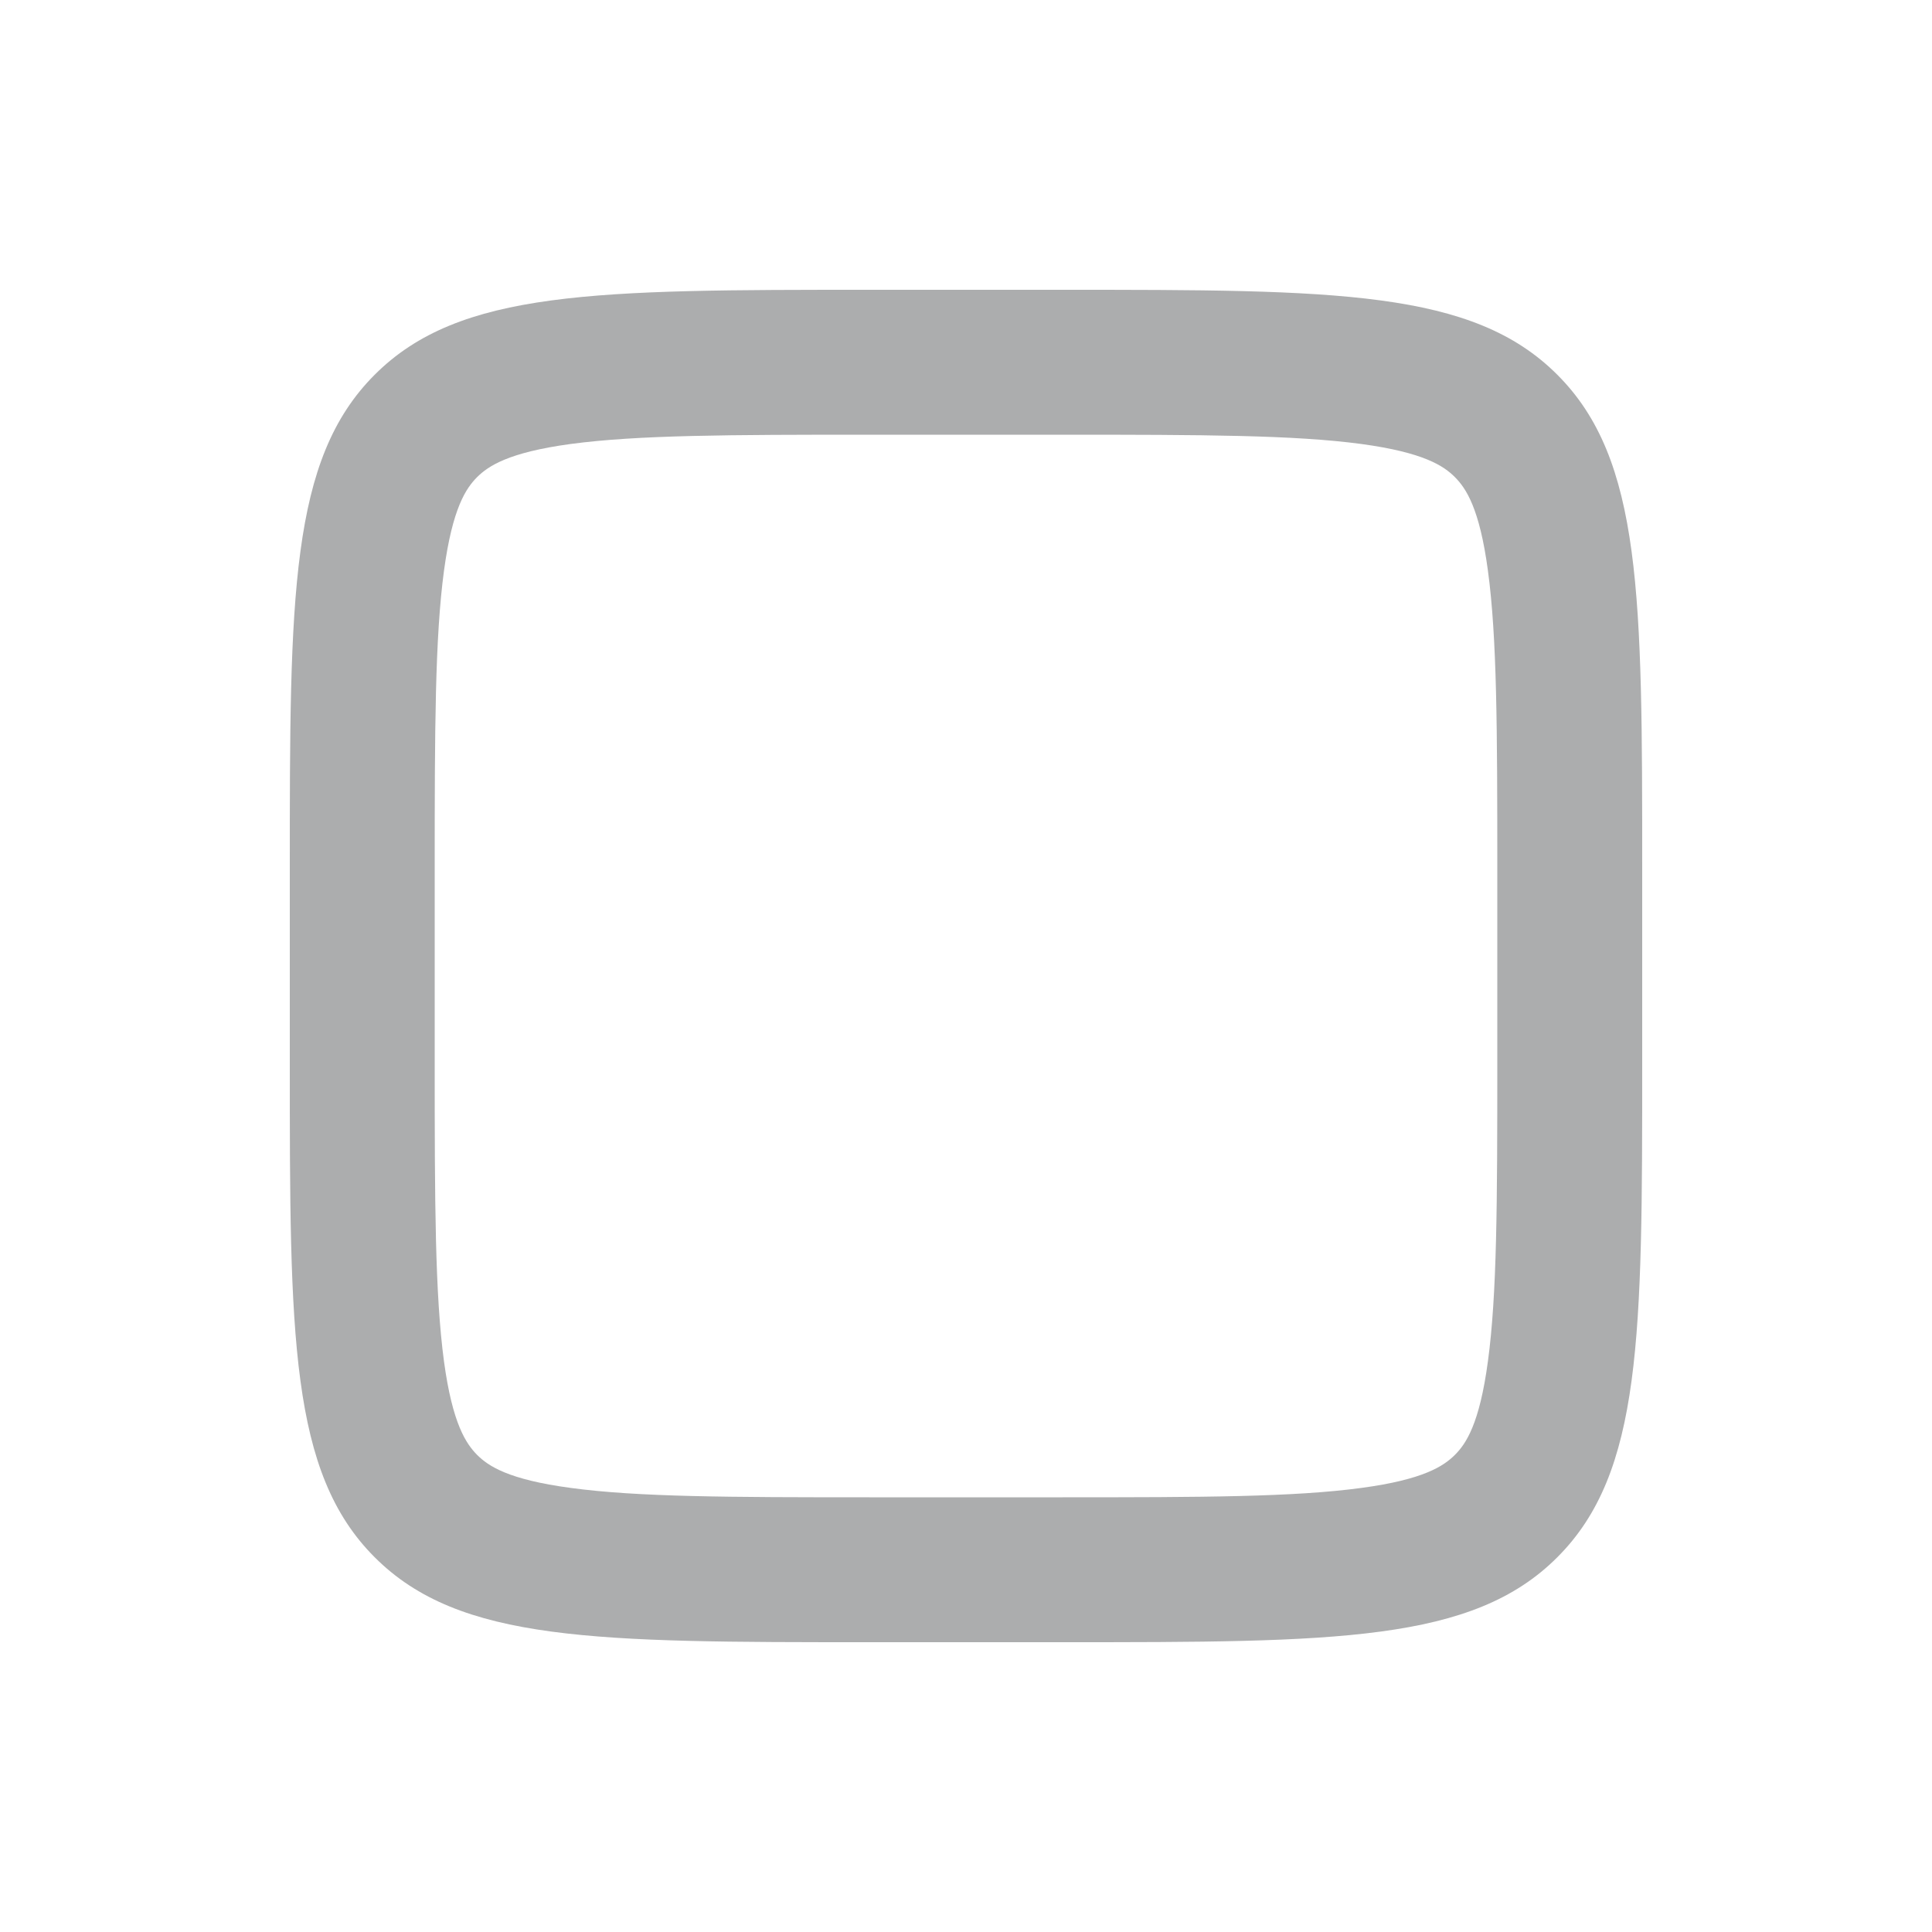
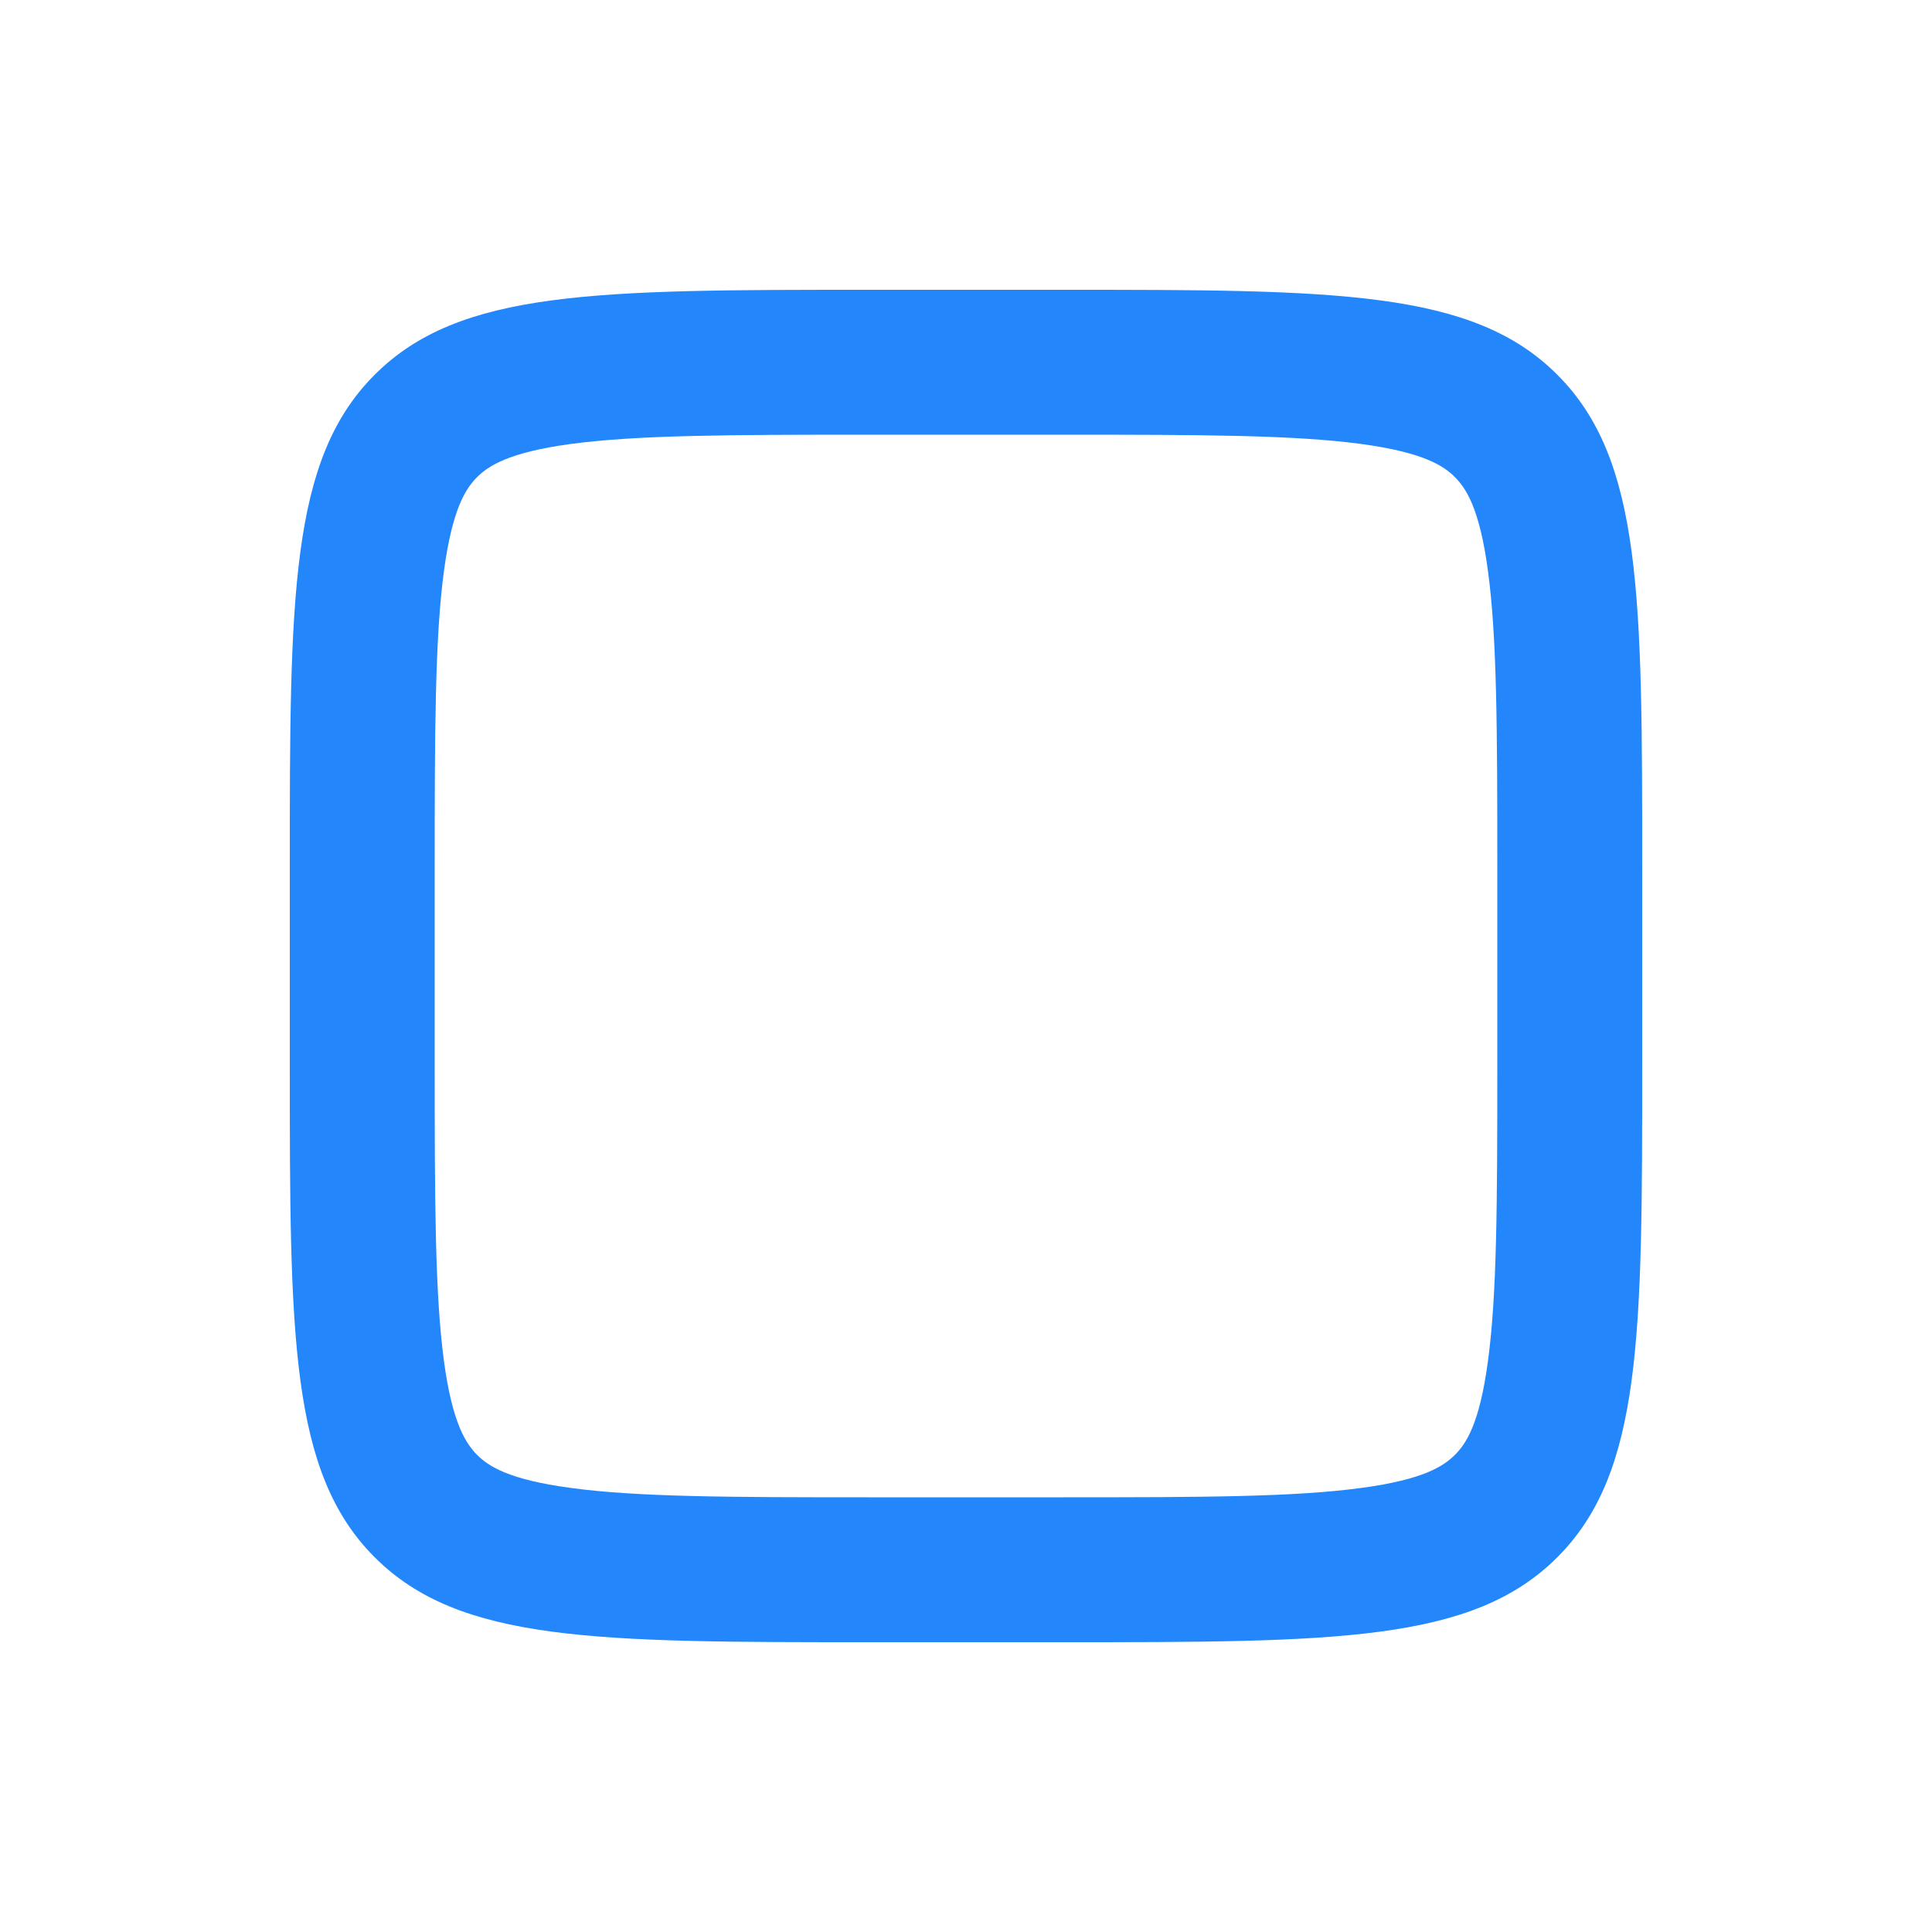
<svg xmlns="http://www.w3.org/2000/svg" viewBox="0 0 20 20" fill="currentColor">
-   <path fill-rule="evenodd" clip-rule="evenodd" d="M11 4.5H9c-1.457 0-2.398.003-3.092.096-.65.088-.854.23-.969.343-.114.115-.255.318-.343.97C4.503 6.601 4.5 7.542 4.5 9v2c0 1.457.003 2.398.096 3.092.088.65.23.854.343.969.115.114.318.255.97.342.693.094 1.634.097 3.091.097h2c1.457 0 2.398-.003 3.092-.097.65-.087.854-.228.969-.342.114-.114.255-.318.342-.97.094-.693.097-1.634.097-3.091V9c0-1.457-.003-2.398-.097-3.092-.087-.65-.228-.854-.342-.969-.114-.114-.318-.255-.97-.343C13.399 4.503 12.458 4.5 11 4.5zm-7.121-.621C3 4.757 3 6.172 3 9v2c0 2.828 0 4.243.879 5.121C4.757 17 6.172 17 9 17h2c2.828 0 4.243 0 5.121-.879C17 15.243 17 13.828 17 11V9c0-2.828 0-4.243-.879-5.121C15.243 3 13.828 3 11 3H9c-2.828 0-4.243 0-5.121.879z" fill="#acadae" />
+   <path fill-rule="evenodd" clip-rule="evenodd" d="M11 4.5H9c-1.457 0-2.398.003-3.092.096-.65.088-.854.23-.969.343-.114.115-.255.318-.343.97C4.503 6.601 4.5 7.542 4.5 9v2c0 1.457.003 2.398.096 3.092.088.65.23.854.343.969.115.114.318.255.97.342.693.094 1.634.097 3.091.097h2c1.457 0 2.398-.003 3.092-.097.65-.087.854-.228.969-.342.114-.114.255-.318.342-.97.094-.693.097-1.634.097-3.091V9c0-1.457-.003-2.398-.097-3.092-.087-.65-.228-.854-.342-.969-.114-.114-.318-.255-.97-.343C13.399 4.503 12.458 4.5 11 4.5zm-7.121-.621C3 4.757 3 6.172 3 9v2c0 2.828 0 4.243.879 5.121C4.757 17 6.172 17 9 17h2c2.828 0 4.243 0 5.121-.879C17 15.243 17 13.828 17 11V9c0-2.828 0-4.243-.879-5.121C15.243 3 13.828 3 11 3H9c-2.828 0-4.243 0-5.121.879z" fill="#2387FB" />
</svg>
